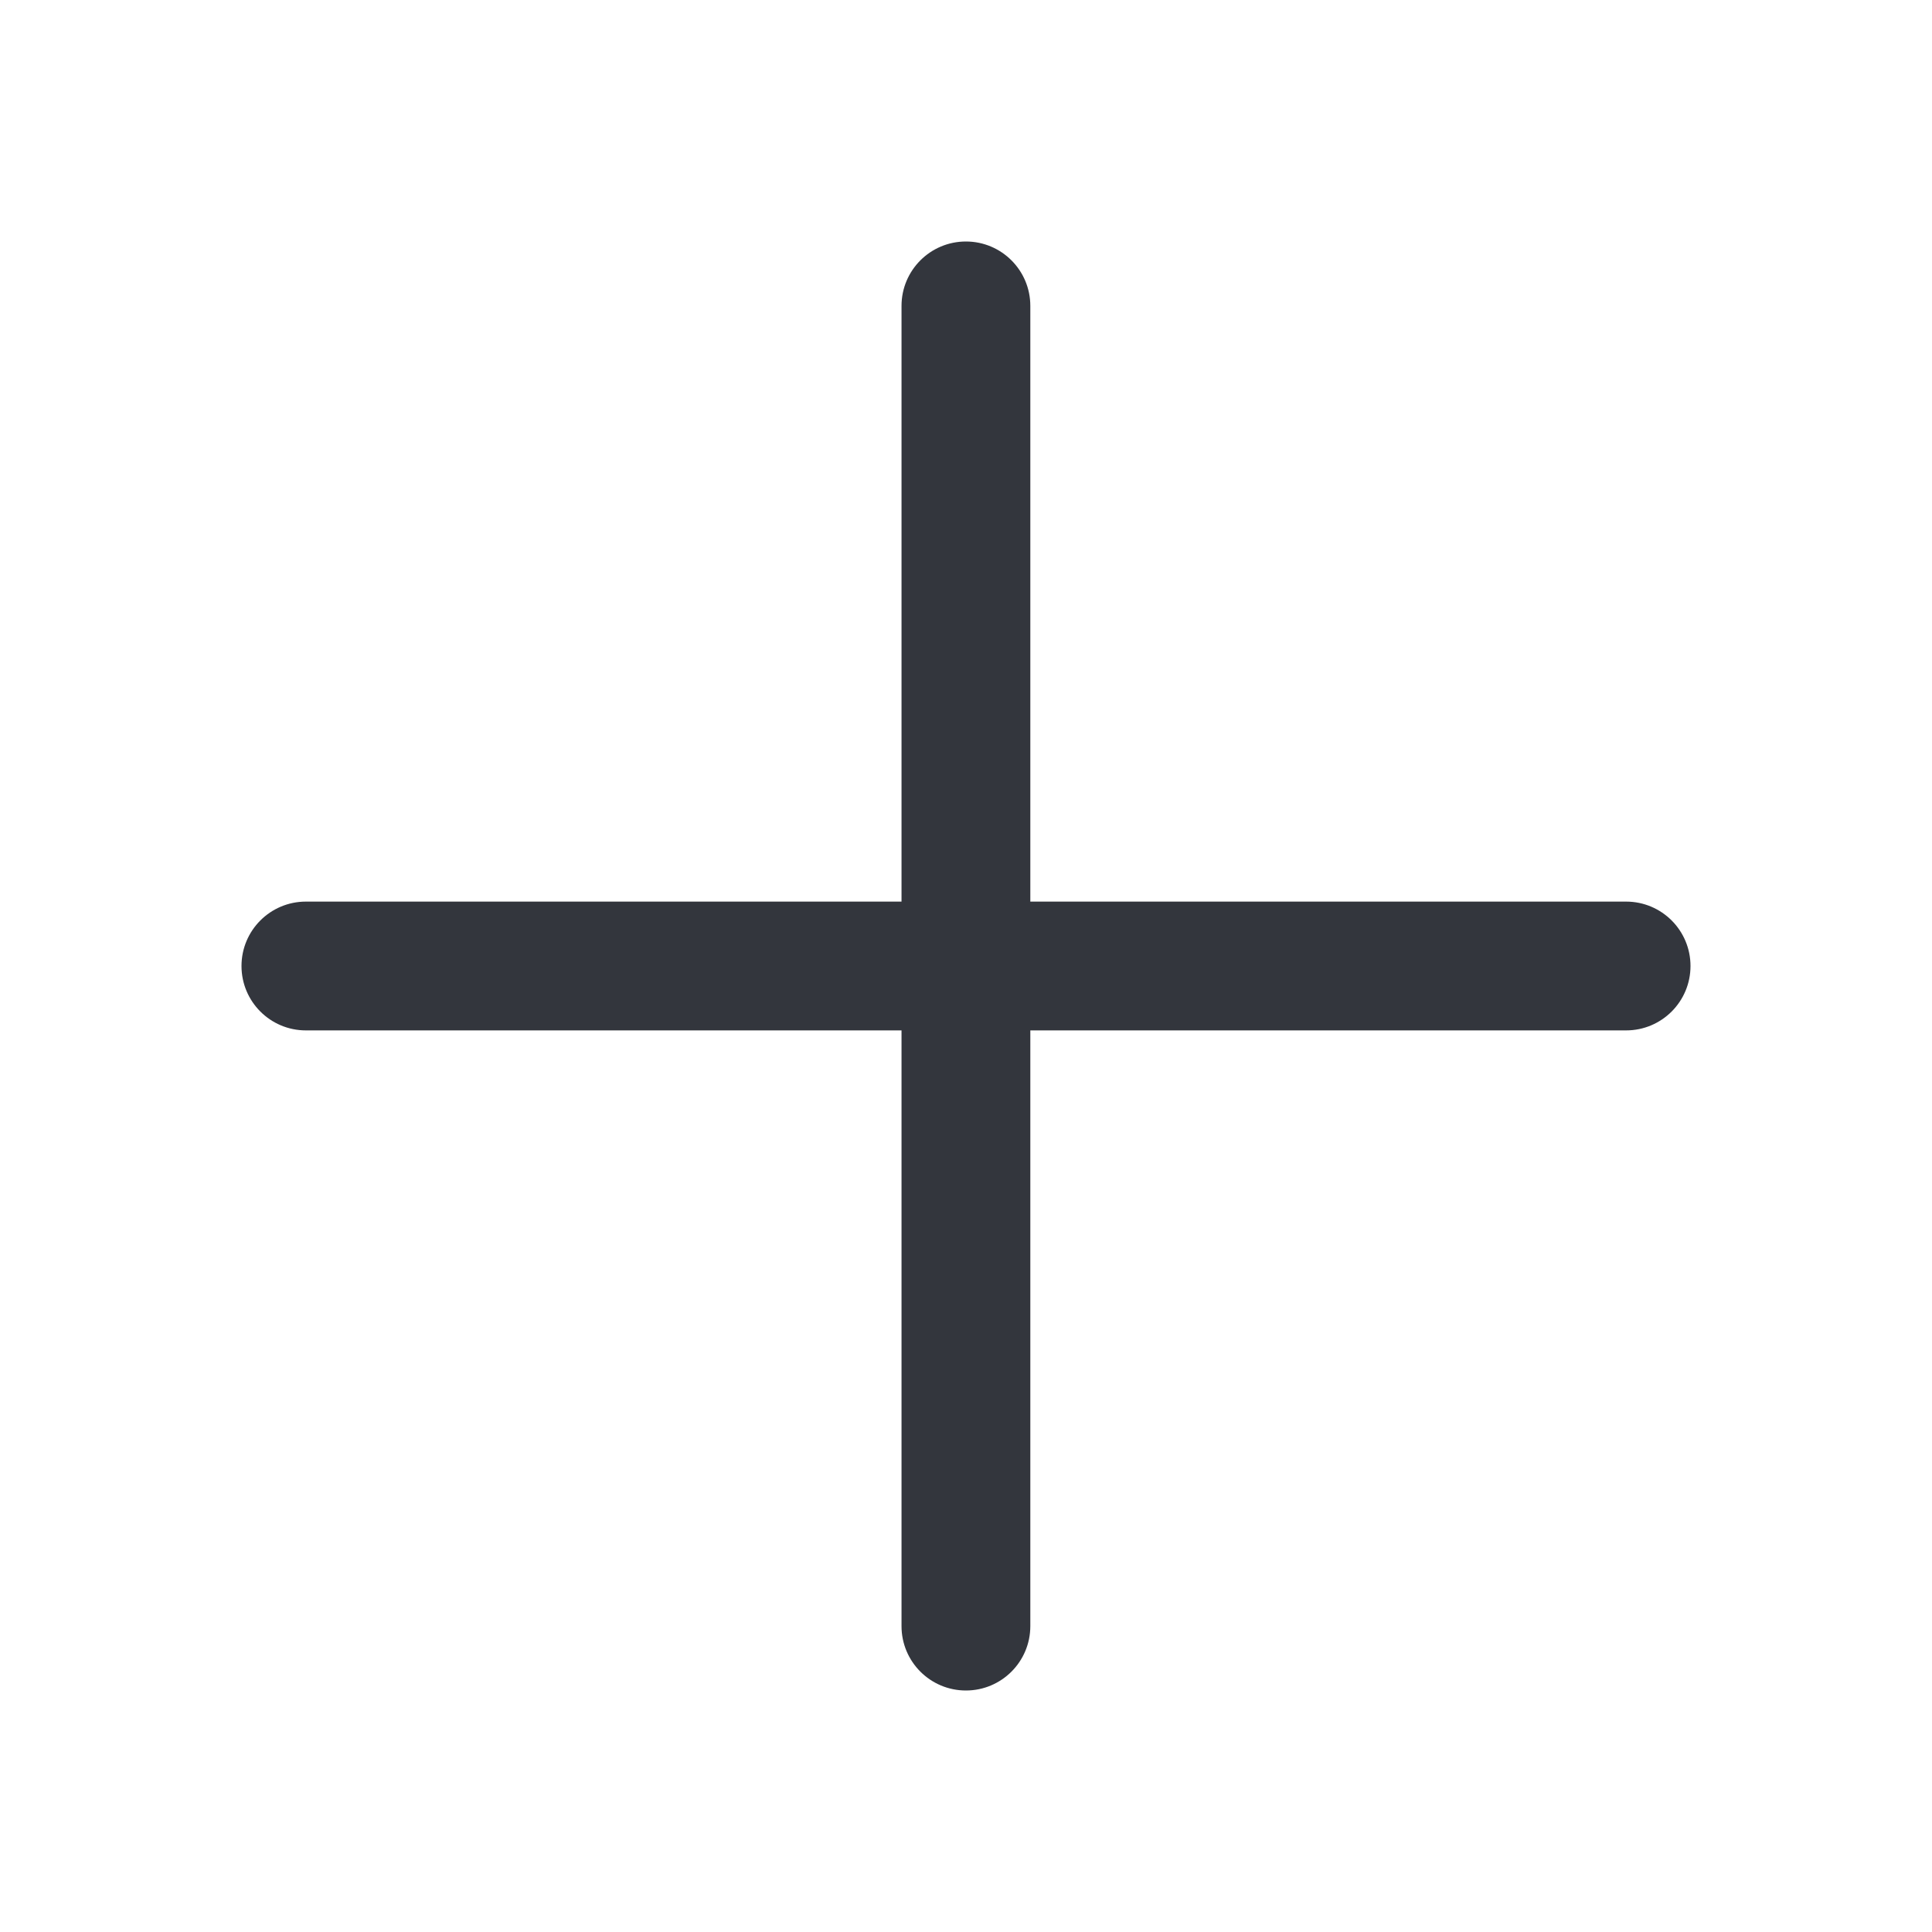
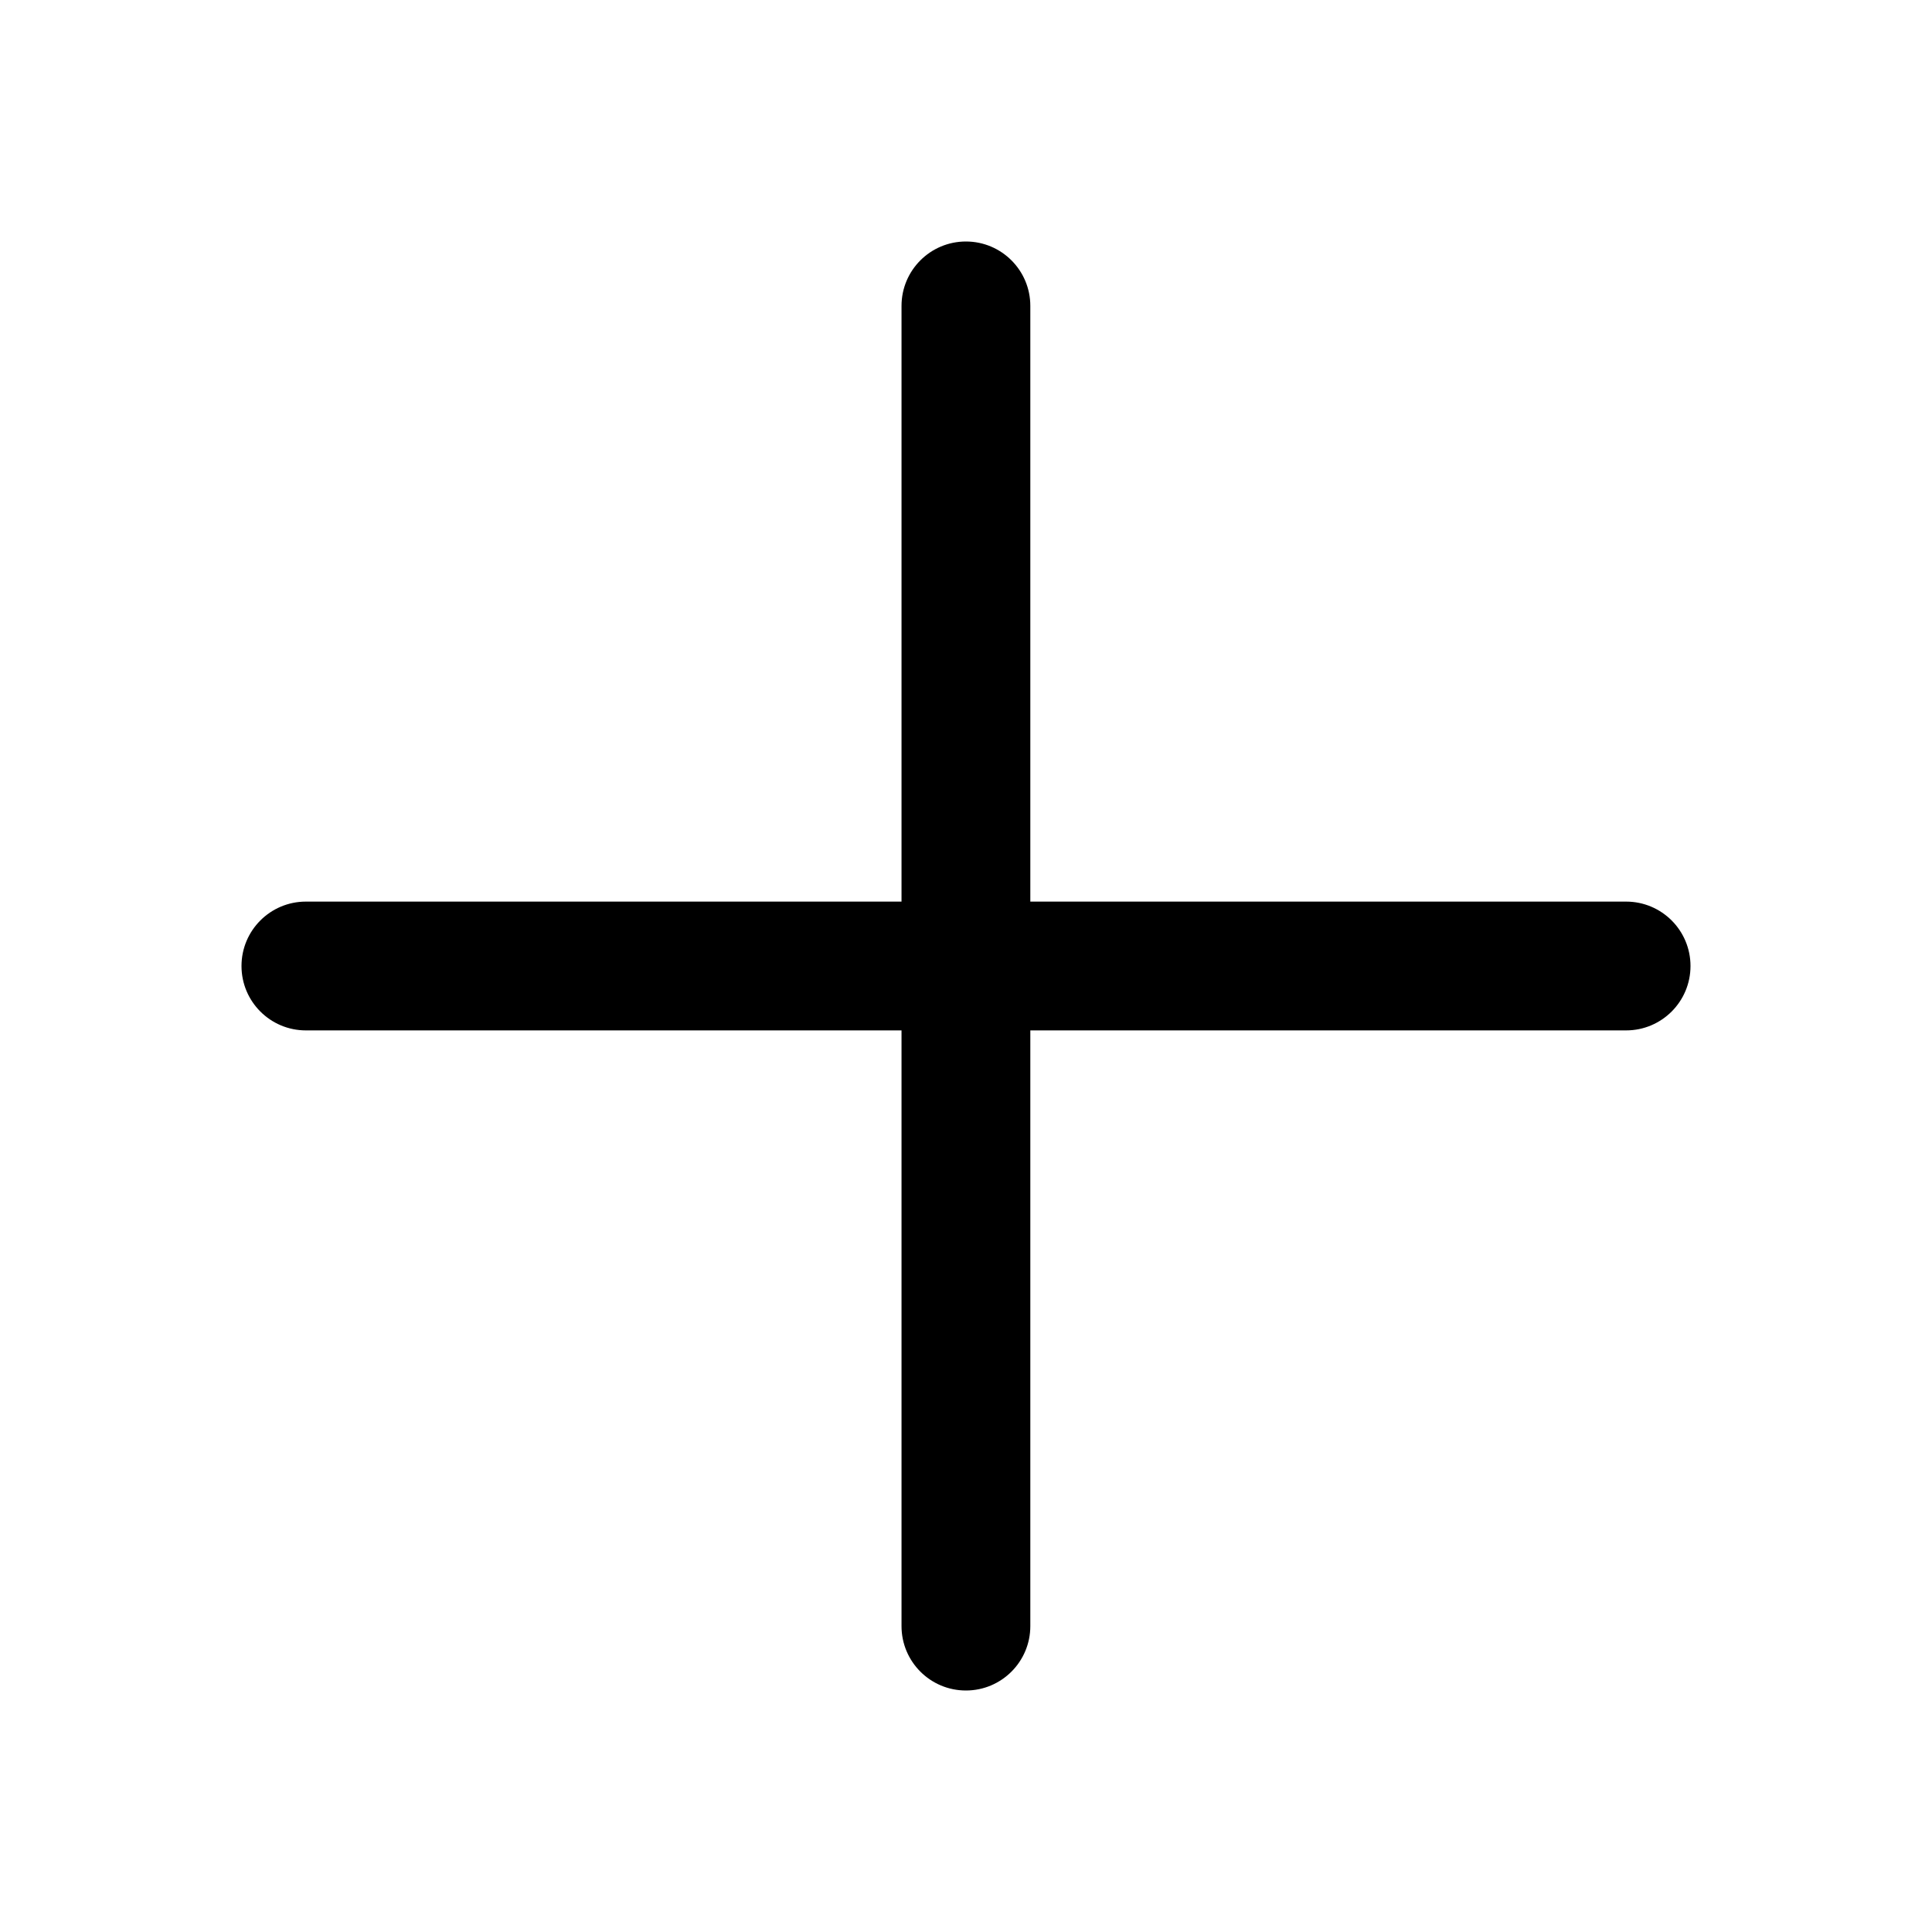
<svg xmlns="http://www.w3.org/2000/svg" width="24" height="24" viewBox="0 0 24 24" fill="none">
-   <path d="M11.999 3C12.441 3 12.799 3.358 12.799 3.8V11.2H20.2C20.642 11.2 21 11.558 21 12C21 12.442 20.642 12.8 20.2 12.8H12.799V20.2C12.799 20.642 12.441 21 11.999 21C11.557 21 11.199 20.642 11.199 20.2V12.8H3.8C3.358 12.8 3 12.442 3 12C3 11.558 3.358 11.2 3.8 11.2H11.199V3.8C11.199 3.358 11.557 3 11.999 3Z" fill="#33363D" />
+   <path d="M11.999 3C12.441 3 12.799 3.358 12.799 3.8V11.2H20.2C20.642 11.2 21 11.558 21 12C21 12.442 20.642 12.8 20.2 12.8H12.799V20.2C12.799 20.642 12.441 21 11.999 21C11.557 21 11.199 20.642 11.199 20.2V12.8H3.8C3.358 12.8 3 12.442 3 12C3 11.558 3.358 11.2 3.8 11.2H11.199V3.8C11.199 3.358 11.557 3 11.999 3Z" fill="currentColor" />
</svg>
